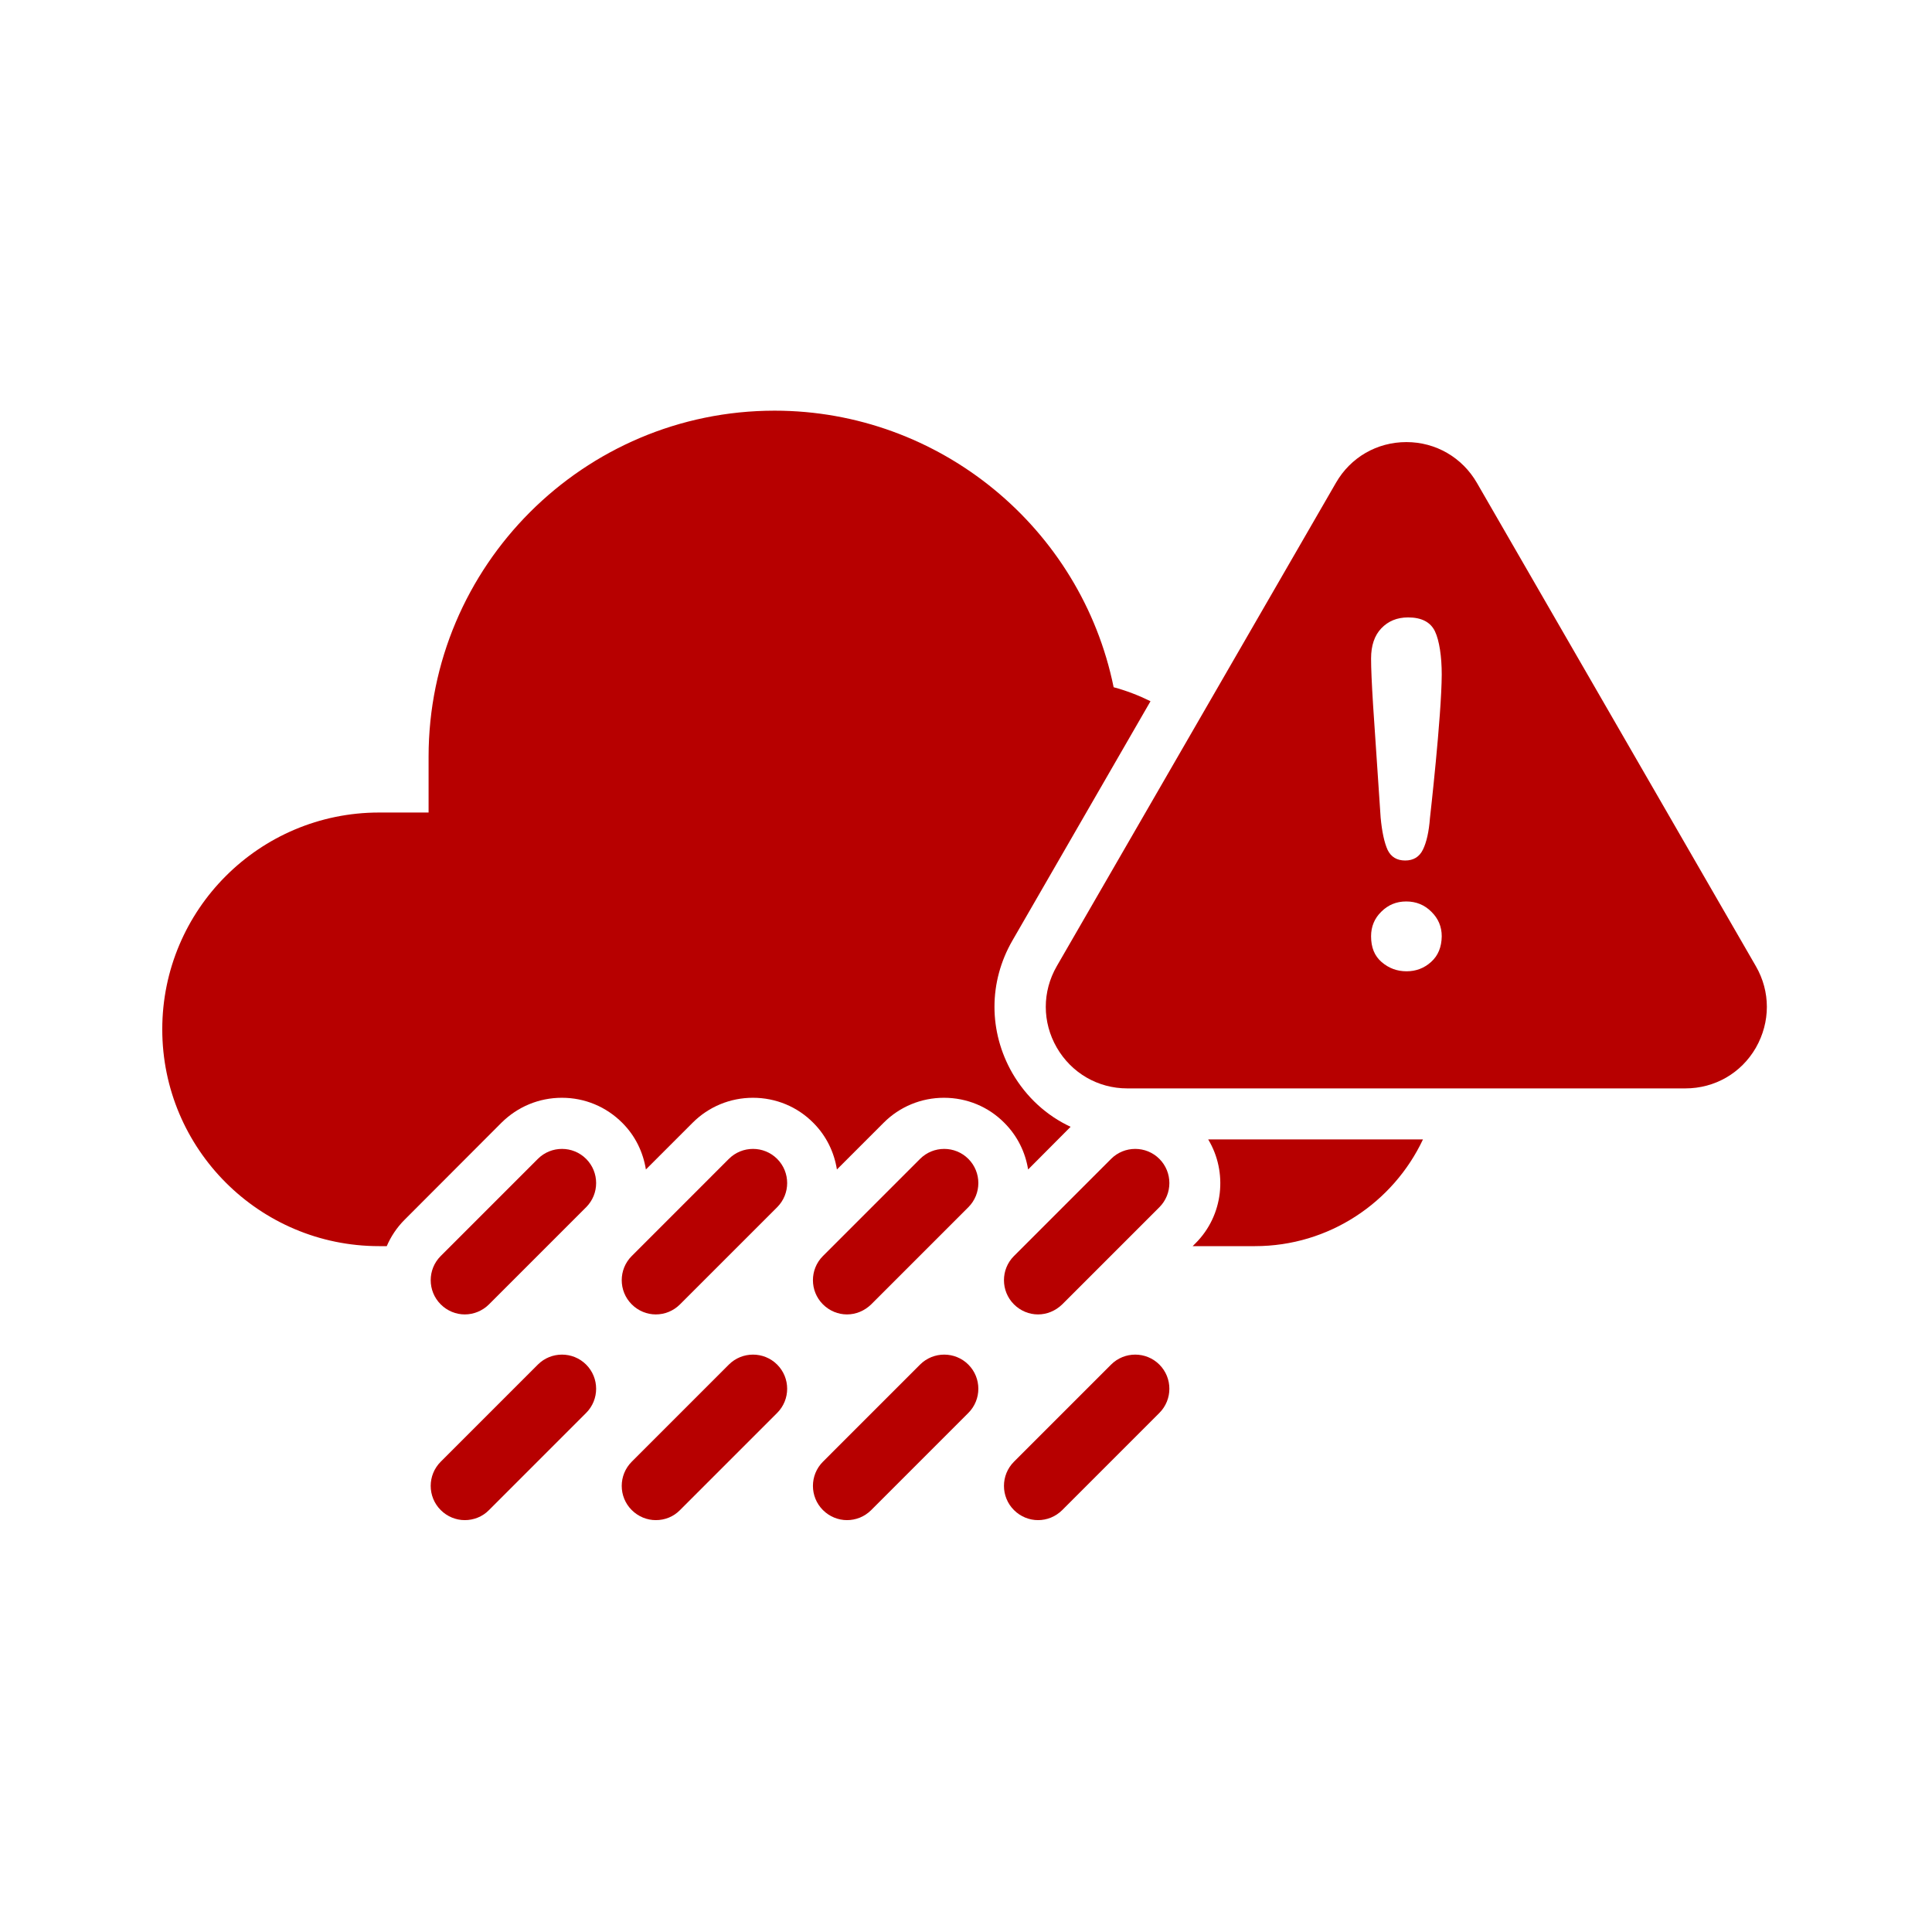
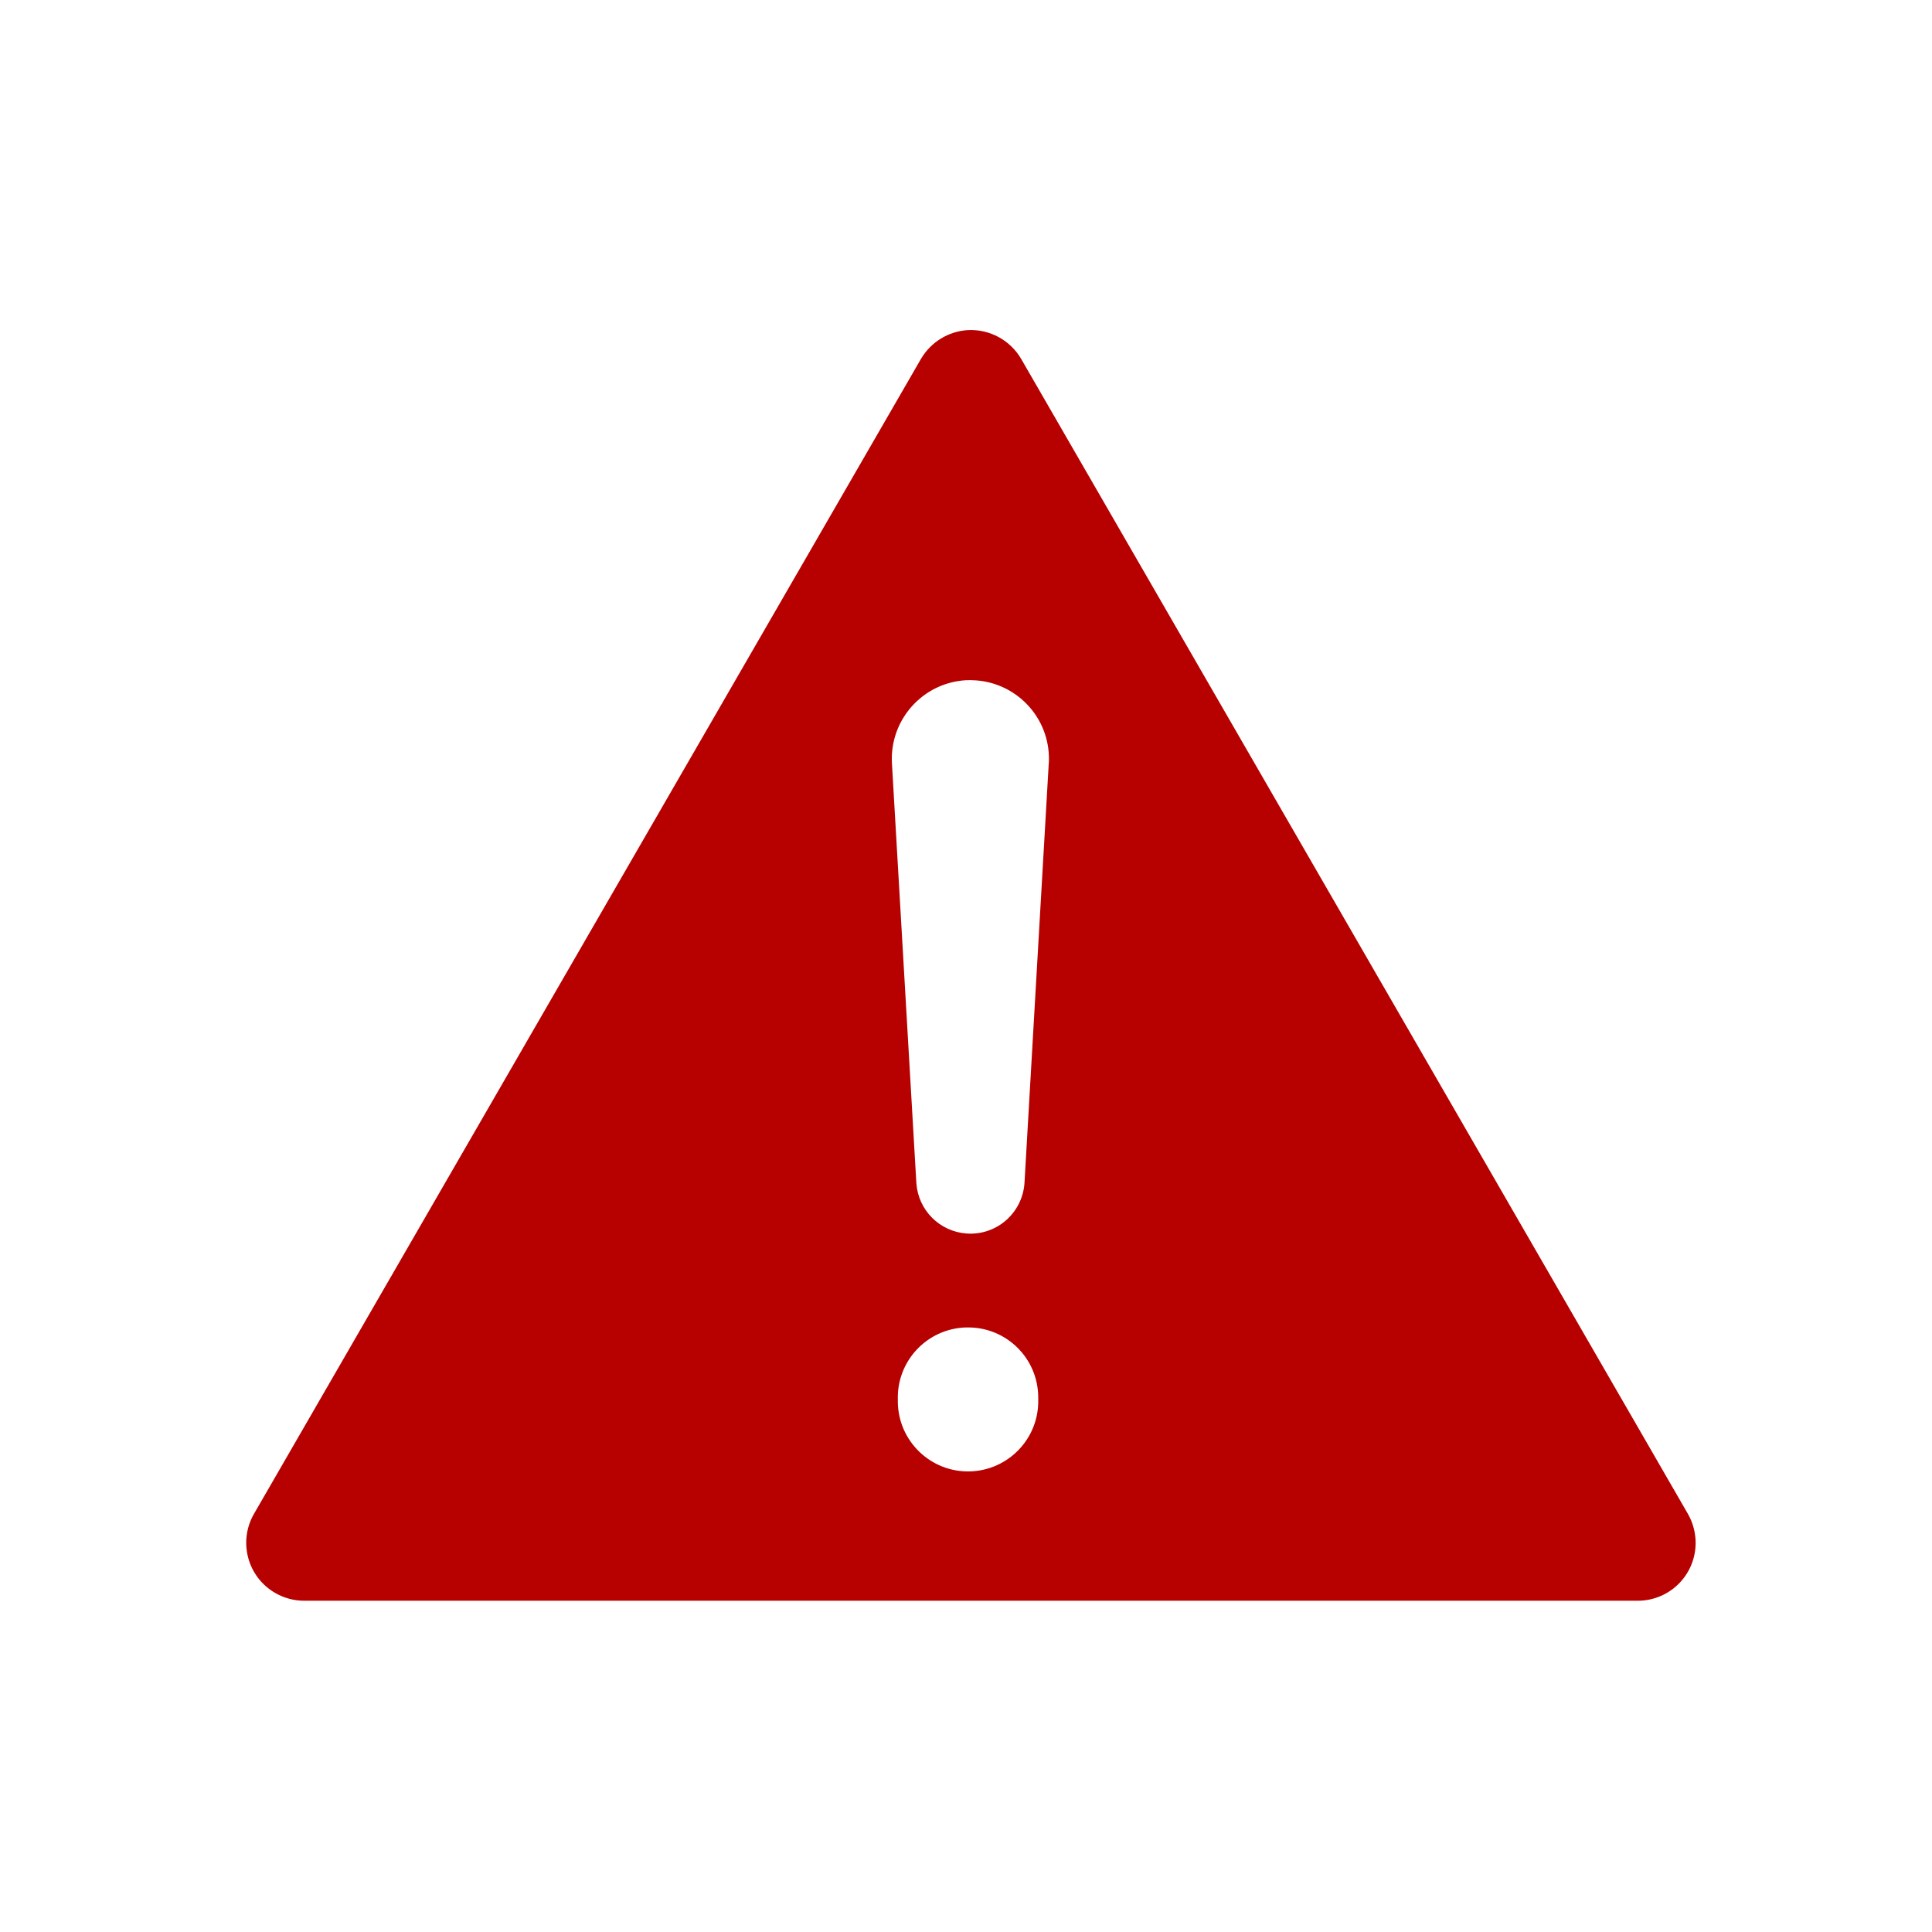
- <svg xmlns="http://www.w3.org/2000/svg" width="500" zoomAndPan="magnify" viewBox="0 0 375 375" height="500" preserveAspectRatio="xMidYMid meet" version="1.0">
+ <svg xmlns="http://www.w3.org/2000/svg" width="500" zoomAndPan="magnify" viewBox="0 0 375 375" height="500" preserveAspectRatio="xMidYMid meet" version="1.2">
  <defs>
-     <clipPath id="7e24f199e0">
-       <path d="M 31.43 79.617 L 277 79.617 L 277 242 L 31.43 242 Z M 31.43 79.617 " clip-rule="nonzero" />
-     </clipPath>
-     <clipPath id="beef200185">
-       <path d="M 83 262 L 116 262 L 116 295.617 L 83 295.617 Z M 83 262 " clip-rule="nonzero" />
-     </clipPath>
-     <clipPath id="fc8c9e1164">
-       <path d="M 120 262 L 153 262 L 153 295.617 L 120 295.617 Z M 120 262 " clip-rule="nonzero" />
-     </clipPath>
-     <clipPath id="c709801e64">
-       <path d="M 157 262 L 190 262 L 190 295.617 L 157 295.617 Z M 157 262 " clip-rule="nonzero" />
-     </clipPath>
-     <clipPath id="f529f916d3">
-       <path d="M 194 262 L 227 262 L 227 295.617 L 194 295.617 Z M 194 262 " clip-rule="nonzero" />
+     <clipPath id="4f17d2644a">
+       <path d="M 47 64 L 329.379 64 L 329.379 311 L 47 311 Z M 47 64 " />
    </clipPath>
  </defs>
-   <g clip-path="url(#7e24f199e0)">
-     <path fill="#b70000" d="M 234.512 221.164 C 238.324 227.492 237.496 235.91 232.027 241.344 L 231.496 241.875 L 243.59 241.875 C 257.973 241.875 270.43 233.391 276.195 221.164 Z M 223.312 136.109 C 221.027 134.98 218.641 134.055 216.156 133.391 C 209.859 102.477 182.391 79.711 150.352 79.711 C 113.305 79.711 83.188 109.832 83.188 146.875 L 83.188 157.711 L 73.578 157.711 C 50.352 157.711 31.496 176.566 31.496 199.793 C 31.496 223.02 50.352 241.875 73.578 241.875 L 75.07 241.875 C 75.863 240.02 77.023 238.262 78.516 236.77 L 97.336 217.918 C 100.484 214.801 104.625 213.078 109.066 213.078 C 113.504 213.078 117.648 214.801 120.793 217.949 C 123.348 220.5 124.836 223.684 125.367 226.996 L 134.445 217.918 C 137.562 214.801 141.734 213.078 146.141 213.078 C 150.582 213.078 154.758 214.801 157.871 217.949 C 160.422 220.5 161.914 223.684 162.445 226.996 L 171.523 217.918 C 174.637 214.801 178.812 213.078 183.219 213.078 C 187.66 213.078 191.836 214.801 194.949 217.949 C 197.5 220.5 199.027 223.684 199.555 226.996 L 207.805 218.711 C 203.168 216.559 199.223 212.98 196.508 208.309 C 191.867 200.223 191.867 190.613 196.508 182.562 Z M 223.312 136.109 " fill-opacity="1" fill-rule="nonzero" />
+   <g id="8d5d0e88c7">
+     <g clip-rule="nonzero" clip-path="url(#4f17d2644a)">
+       <path style=" stroke:none;fill-rule:nonzero;fill:#b70000;fill-opacity:1;" d="M 187.883 257.656 C 195.426 257.629 201.52 263.727 201.52 271.266 C 201.52 271.391 201.52 271.543 201.52 271.668 C 201.695 279.211 195.699 285.43 188.184 285.602 C 180.664 285.754 174.422 279.785 174.27 272.242 C 174.27 272.066 174.27 271.867 174.27 271.668 C 174.047 264.148 179.965 257.879 187.484 257.656 C 187.633 257.656 187.758 257.656 187.906 257.656 Z M 187.883 132.027 C 188.156 132.004 188.434 132.004 188.707 132.027 C 197.148 132.23 203.816 139.246 203.594 147.664 C 203.594 147.812 203.594 147.965 203.566 148.113 L 198.848 229.684 C 198.422 235.477 193.402 239.848 187.609 239.422 C 182.387 239.051 178.242 234.902 177.867 229.684 L 173.121 148.113 C 172.672 139.672 179.141 132.477 187.559 132.027 C 187.707 132.027 187.859 132.027 187.984 132.027 Z M 187.883 64.07 C 184.086 64.297 180.664 66.395 178.742 69.691 L 49.293 293.844 C 46.195 299.238 48.043 306.109 53.441 309.203 C 55.137 310.18 57.062 310.703 59.035 310.703 L 317.879 310.703 C 324.098 310.703 329.121 305.684 329.121 299.465 C 329.121 297.492 328.594 295.543 327.621 293.844 L 198.223 69.691 C 196.102 66.043 192.129 63.871 187.906 64.07 L 187.883 64.07 " />
+     </g>
  </g>
-   <path fill="#b70000" d="M 90.211 255.129 C 88.52 255.129 86.832 254.465 85.539 253.172 C 82.953 250.59 82.953 246.379 85.539 243.797 L 104.395 224.941 C 106.977 222.355 111.184 222.355 113.77 224.941 C 116.355 227.527 116.355 231.734 113.77 234.32 L 94.918 253.172 C 93.625 254.465 91.902 255.129 90.211 255.129 Z M 90.211 255.129 " fill-opacity="1" fill-rule="nonzero" />
-   <path fill="#b70000" d="M 127.289 255.129 C 125.598 255.129 123.91 254.465 122.617 253.172 C 120.031 250.59 120.031 246.379 122.617 243.797 L 141.469 224.941 C 144.055 222.355 148.262 222.355 150.848 224.941 C 153.434 227.527 153.434 231.734 150.848 234.32 L 131.992 253.172 C 130.703 254.465 129.012 255.129 127.289 255.129 Z M 127.289 255.129 " fill-opacity="1" fill-rule="nonzero" />
-   <path fill="#b70000" d="M 164.398 255.129 C 162.711 255.129 161.02 254.465 159.727 253.172 C 157.145 250.59 157.145 246.379 159.727 243.797 L 178.582 224.941 C 181.164 222.355 185.375 222.355 187.957 224.941 C 190.543 227.527 190.543 231.734 187.957 234.32 L 169.105 253.172 C 167.781 254.465 166.09 255.129 164.398 255.129 Z M 164.398 255.129 " fill-opacity="1" fill-rule="nonzero" />
-   <path fill="#b70000" d="M 201.477 255.129 C 199.789 255.129 198.098 254.465 196.805 253.172 C 194.223 250.59 194.223 246.379 196.805 243.797 L 215.66 224.941 C 218.242 222.355 222.453 222.355 225.035 224.941 C 227.621 227.527 227.621 231.734 225.035 234.32 L 206.184 253.172 C 204.855 254.465 203.168 255.129 201.477 255.129 Z M 201.477 255.129 " fill-opacity="1" fill-rule="nonzero" />
-   <g clip-path="url(#beef200185)">
-     <path fill="#b70000" d="M 90.211 295.055 C 88.52 295.055 86.832 294.391 85.539 293.102 C 82.953 290.516 82.953 286.309 85.539 283.723 L 104.395 264.867 C 106.977 262.285 111.184 262.285 113.77 264.867 C 116.355 267.453 116.355 271.66 113.77 274.246 L 94.918 293.102 C 93.625 294.426 91.902 295.055 90.211 295.055 Z M 90.211 295.055 " fill-opacity="1" fill-rule="nonzero" />
-   </g>
-   <g clip-path="url(#fc8c9e1164)">
-     <path fill="#b70000" d="M 127.289 295.055 C 125.598 295.055 123.91 294.391 122.617 293.102 C 120.031 290.516 120.031 286.309 122.617 283.723 L 141.469 264.867 C 144.055 262.285 148.262 262.285 150.848 264.867 C 153.434 267.453 153.434 271.66 150.848 274.246 L 131.992 293.102 C 130.703 294.426 129.012 295.055 127.289 295.055 Z M 127.289 295.055 " fill-opacity="1" fill-rule="nonzero" />
-   </g>
-   <g clip-path="url(#c709801e64)">
-     <path fill="#b70000" d="M 164.398 295.055 C 162.711 295.055 161.02 294.391 159.727 293.102 C 157.145 290.516 157.145 286.309 159.727 283.723 L 178.582 264.867 C 181.164 262.285 185.375 262.285 187.957 264.867 C 190.543 267.453 190.543 271.66 187.957 274.246 L 169.105 293.102 C 167.781 294.426 166.09 295.055 164.398 295.055 Z M 164.398 295.055 " fill-opacity="1" fill-rule="nonzero" />
-   </g>
-   <g clip-path="url(#f529f916d3)">
-     <path fill="#b70000" d="M 201.477 295.055 C 199.789 295.055 198.098 294.391 196.805 293.102 C 194.223 290.516 194.223 286.309 196.805 283.723 L 215.66 264.867 C 218.242 262.285 222.453 262.285 225.035 264.867 C 227.621 267.453 227.621 271.66 225.035 274.246 L 206.184 293.102 C 204.855 294.426 203.168 295.055 201.477 295.055 Z M 201.477 295.055 " fill-opacity="1" fill-rule="nonzero" />
-   </g>
-   <path fill="#b70000" d="M 340.809 187.531 L 286.668 93.727 C 283.816 88.793 278.68 85.809 272.98 85.809 C 267.281 85.809 262.148 88.758 259.297 93.727 L 205.121 187.531 C 202.273 192.469 202.273 198.402 205.121 203.336 C 207.973 208.273 213.109 211.258 218.809 211.258 L 327.125 211.258 C 332.824 211.258 337.961 208.309 340.809 203.371 C 343.66 198.367 343.66 192.469 340.809 187.531 Z M 277.785 186.703 C 276.43 187.93 274.836 188.527 273.016 188.527 C 271.16 188.527 269.57 187.93 268.176 186.738 C 266.785 185.543 266.125 183.887 266.125 181.734 C 266.125 179.844 266.785 178.254 268.109 176.961 C 269.438 175.637 271.027 174.973 272.949 174.973 C 274.871 174.973 276.496 175.637 277.82 176.961 C 279.18 178.289 279.84 179.879 279.84 181.734 C 279.809 183.82 279.145 185.477 277.785 186.703 Z M 277.555 158.773 C 277.355 161.422 276.891 163.477 276.195 164.902 C 275.5 166.328 274.34 167.023 272.75 167.023 C 271.125 167.023 270 166.328 269.336 164.969 C 268.707 163.578 268.242 161.488 267.98 158.672 L 266.52 136.938 C 266.254 132.695 266.125 129.68 266.125 127.824 C 266.125 125.305 266.785 123.352 268.109 121.961 C 269.438 120.566 271.16 119.84 273.312 119.84 C 275.898 119.84 277.652 120.734 278.516 122.523 C 279.379 124.312 279.84 127.492 279.84 130.906 C 279.809 138.992 277.555 158.773 277.555 158.773 Z M 277.555 158.773 " fill-opacity="1" fill-rule="nonzero" />
</svg>
